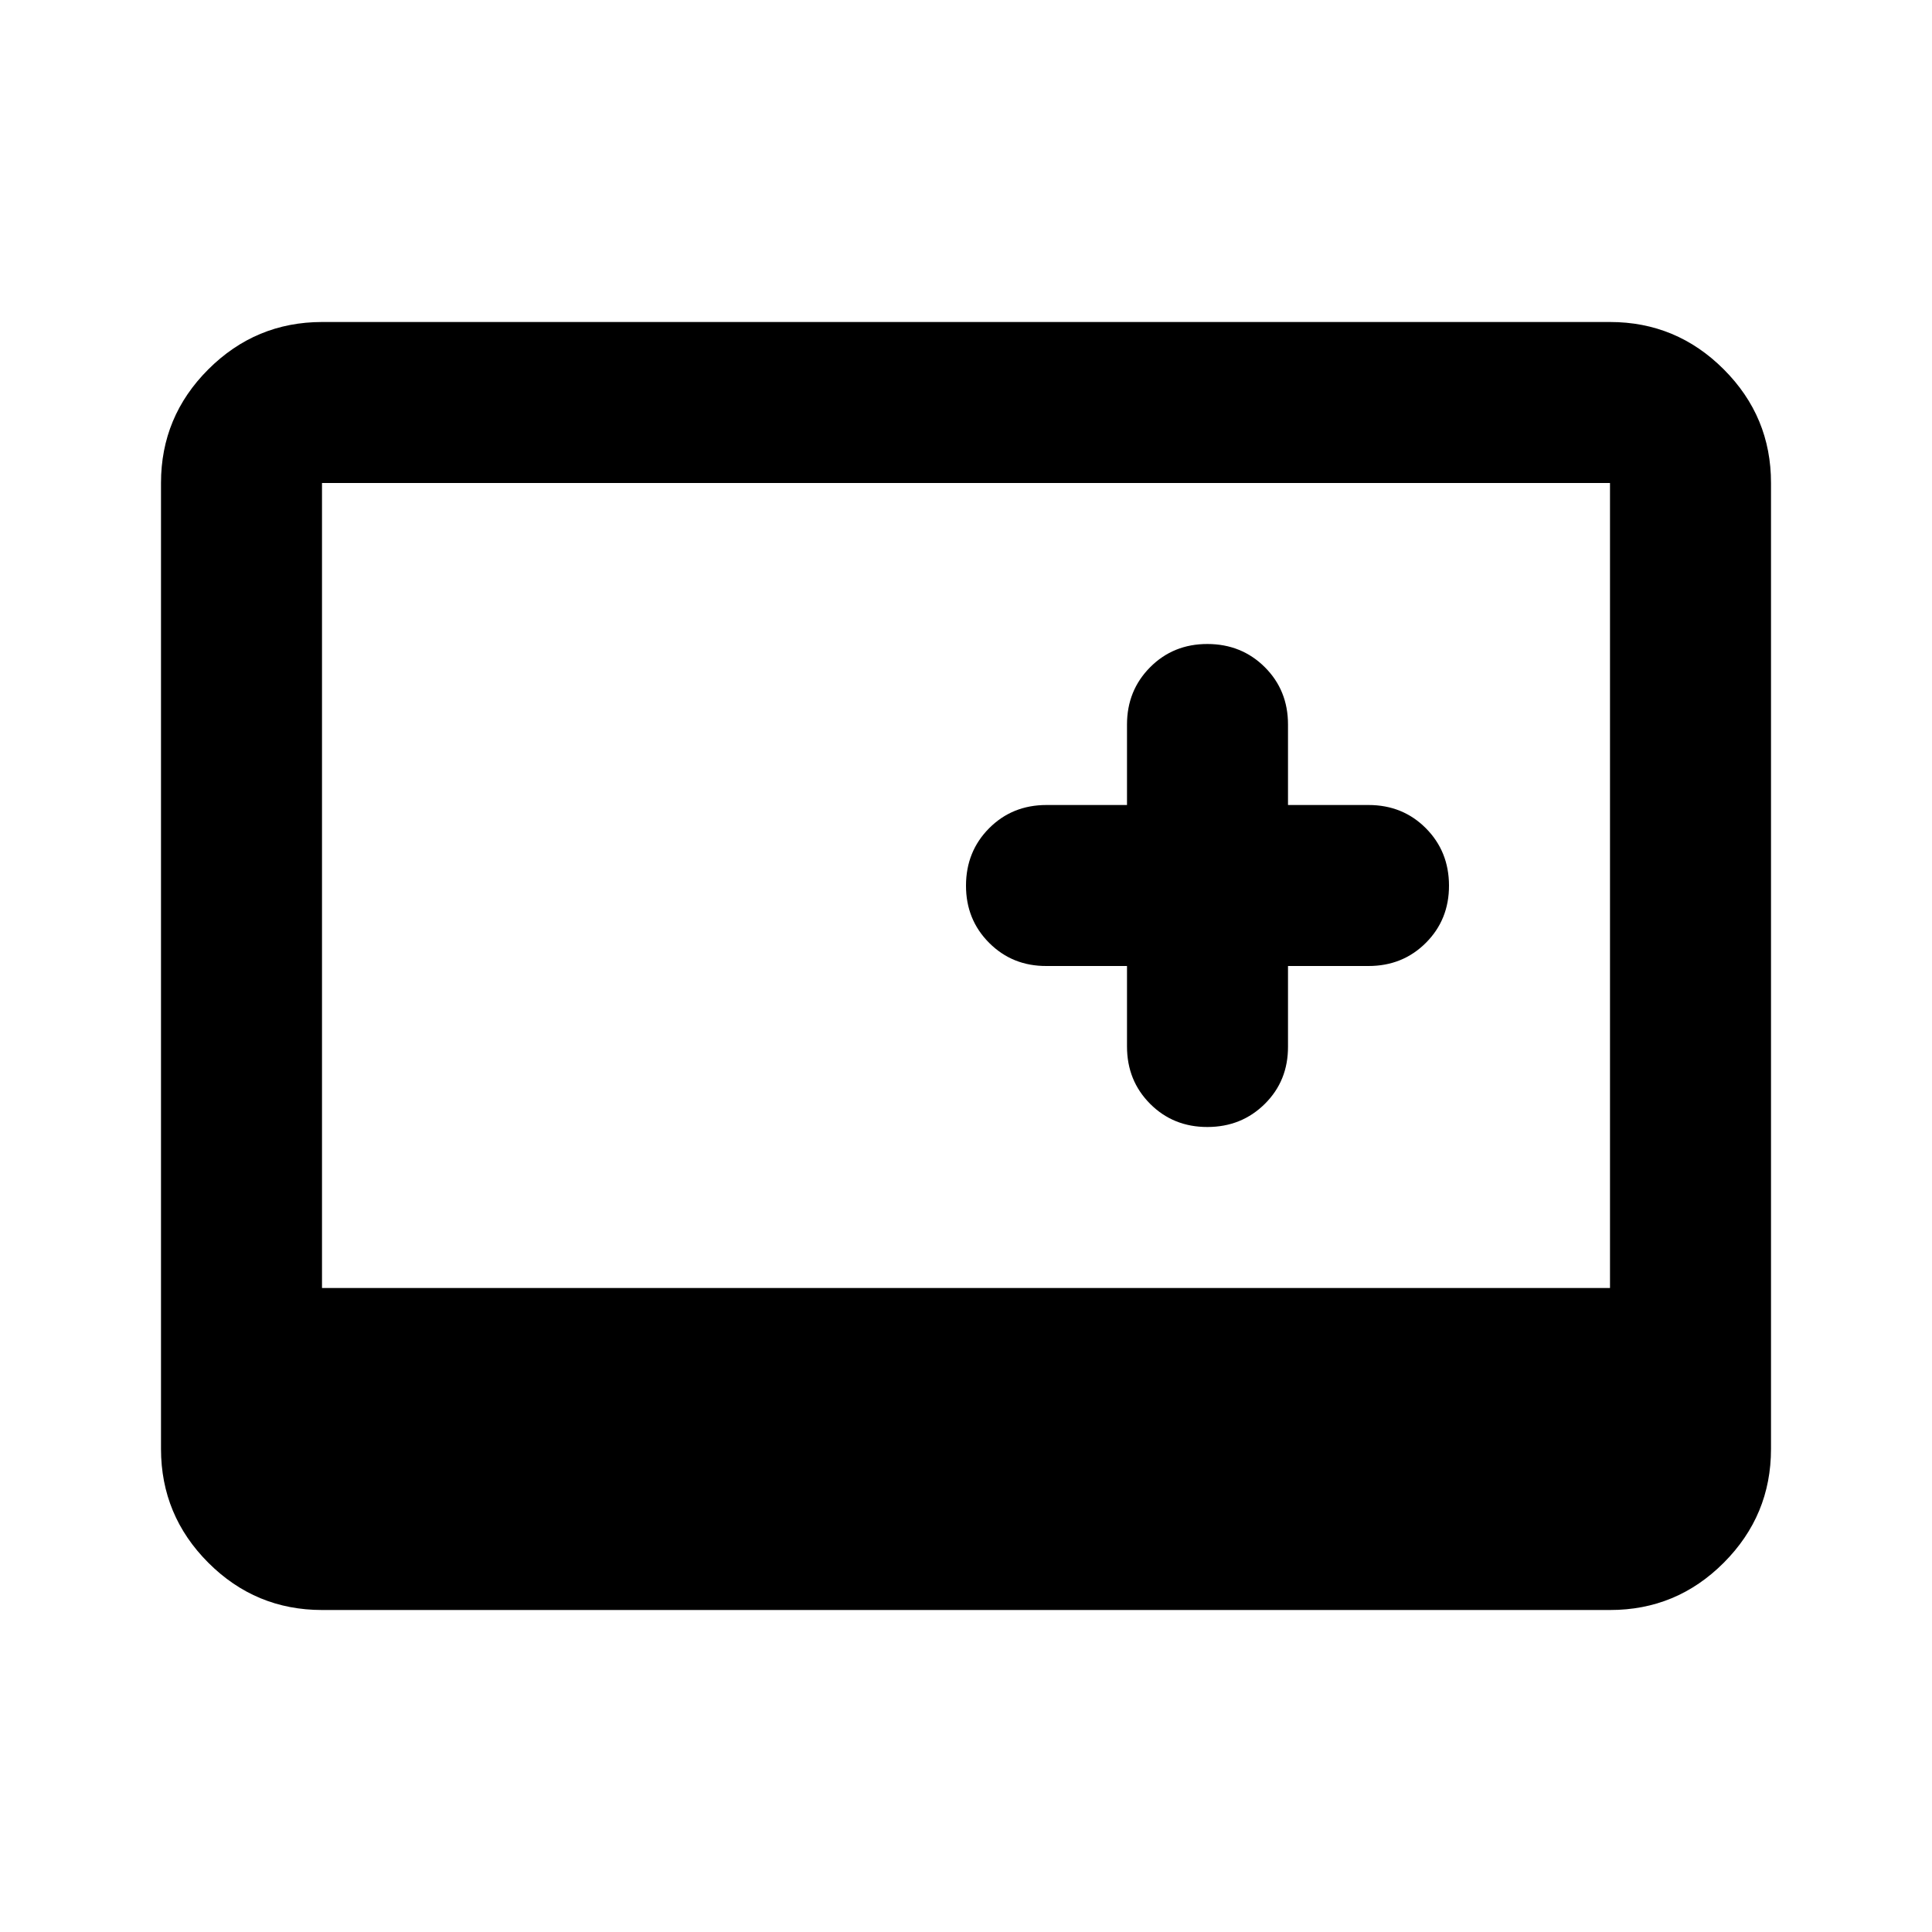
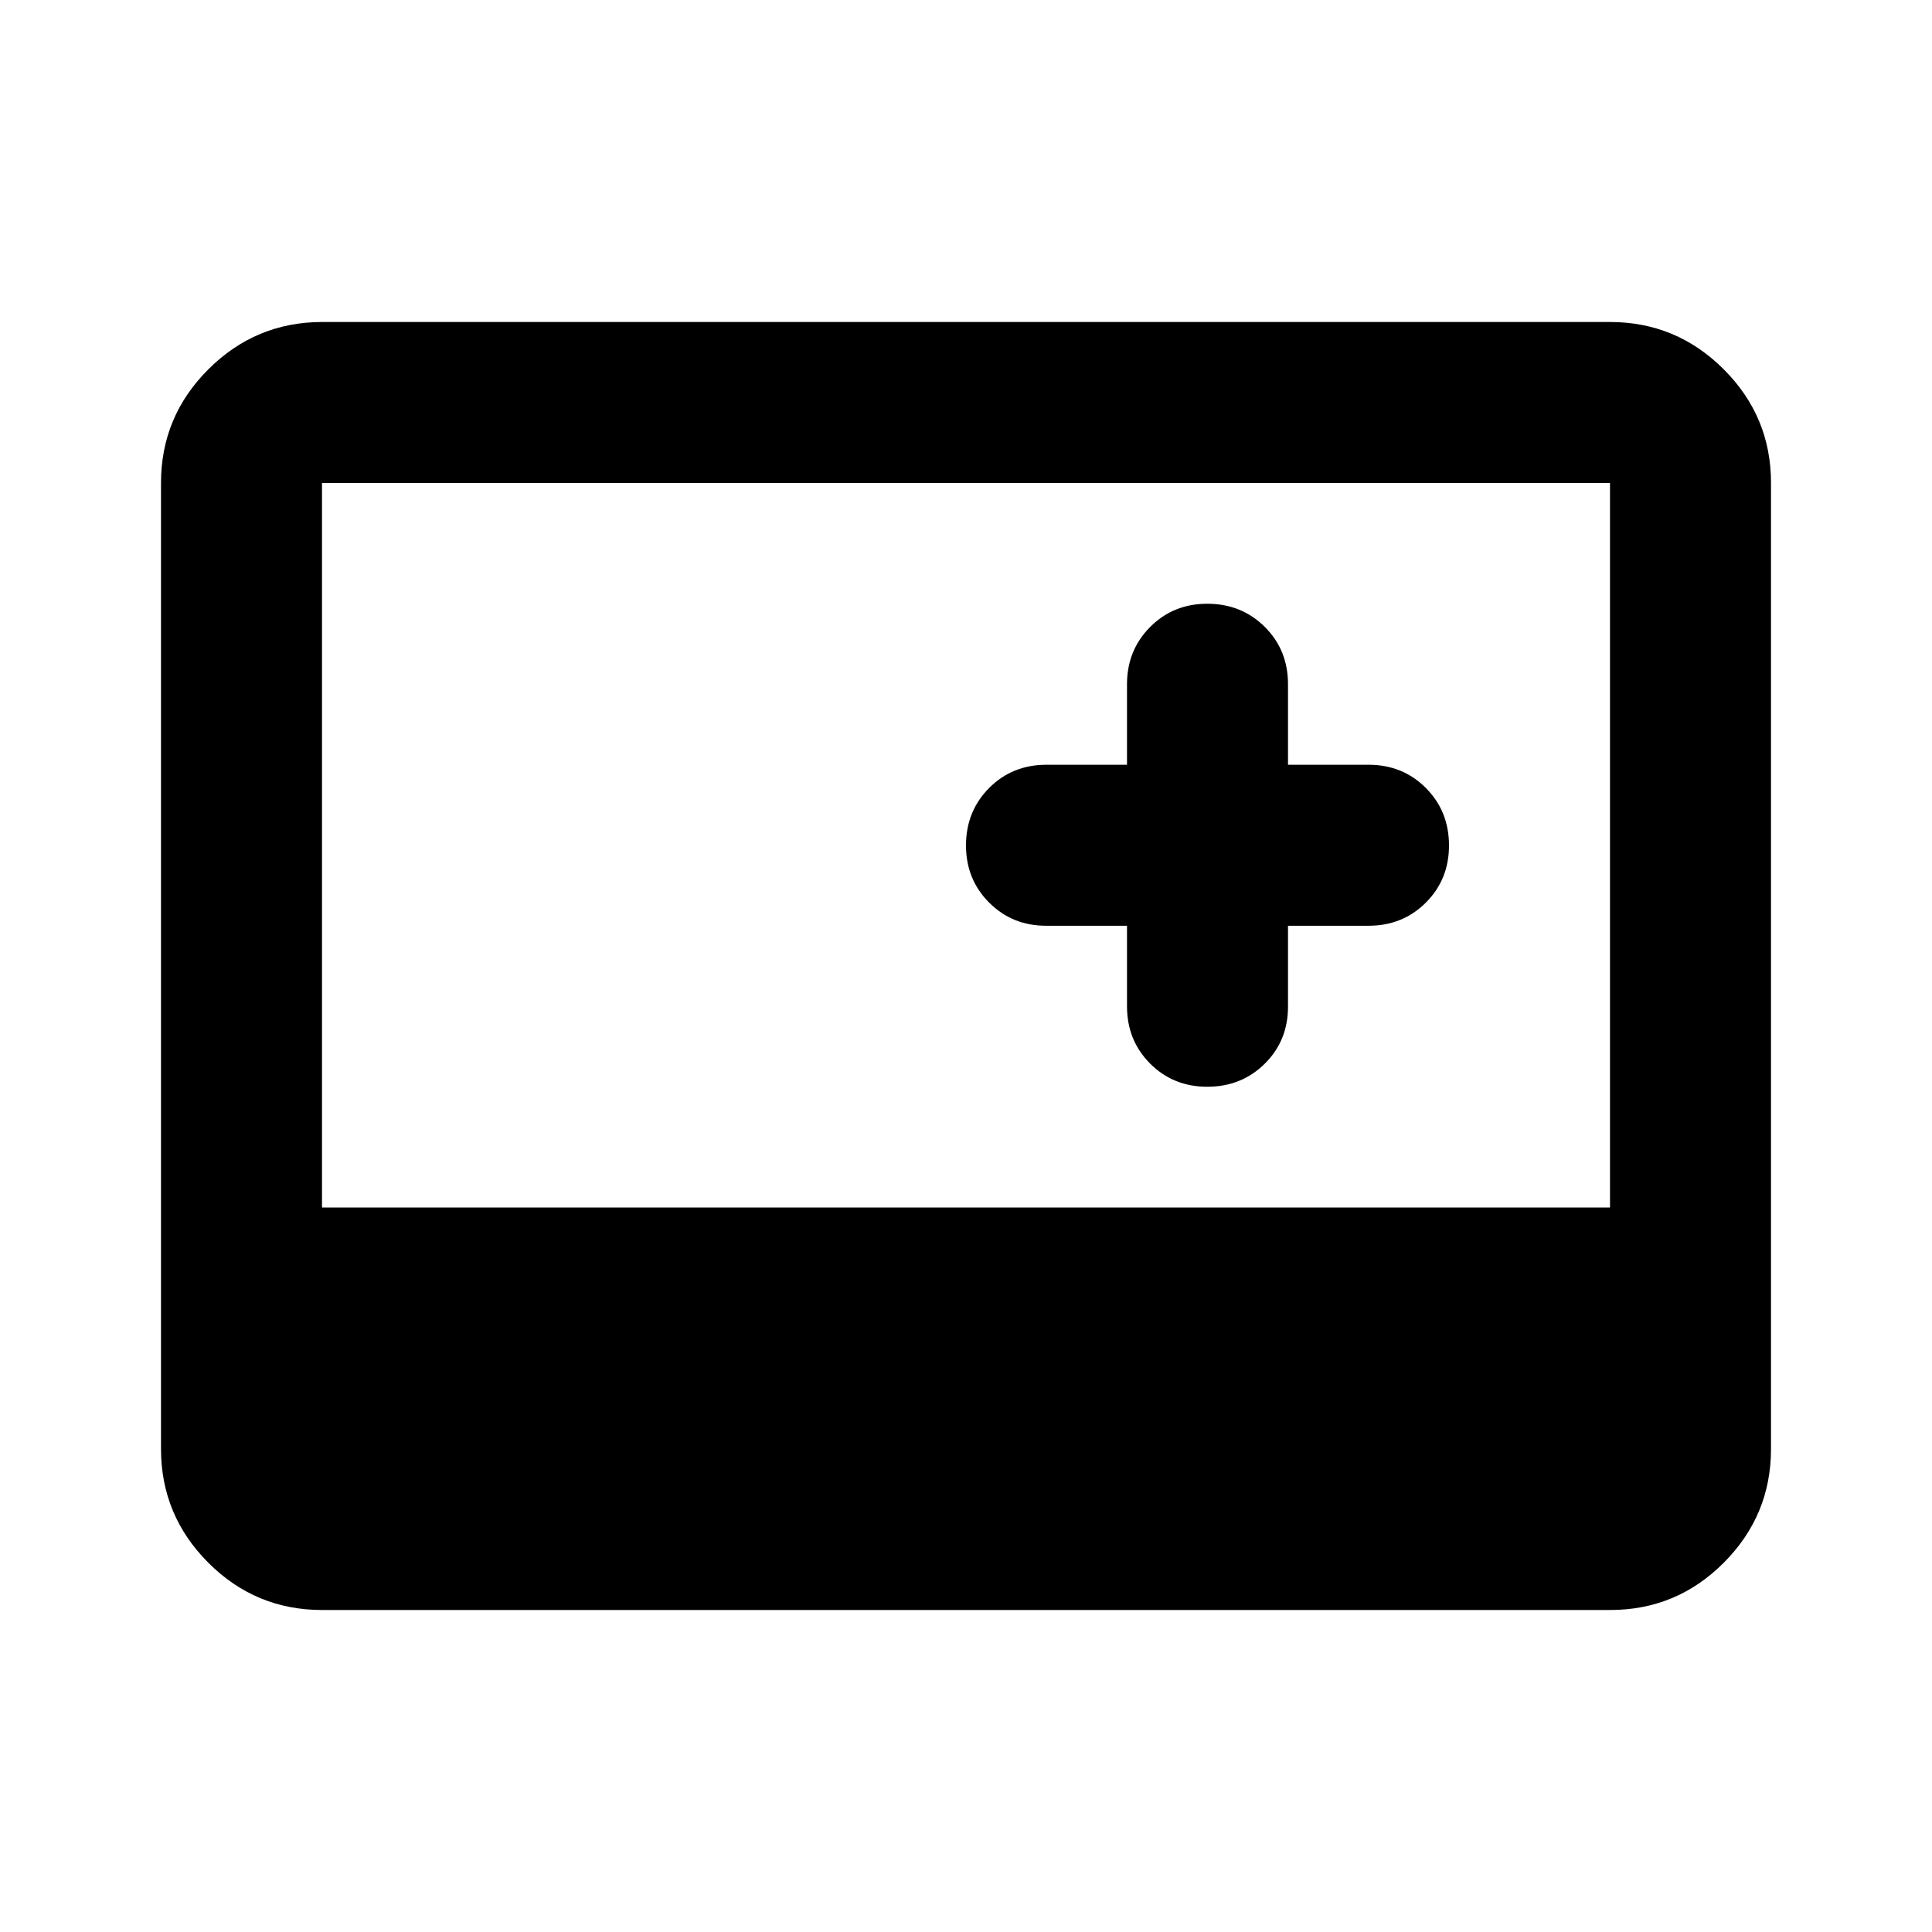
<svg xmlns="http://www.w3.org/2000/svg" viewBox="0 0 24 24" width="24" height="24">
-   <path fill="currentColor" d="M4 20q-.825 0-1.412-.587T2 18V6q0-.825.588-1.412T4 4h16q.825 0 1.413.588T22 6v12q0 .825-.587 1.413T20 20zm0-4h16V6H4zm10-4v1q0 .425.288.713T15 14t.713-.288T16 13v-1h1q.425 0 .713-.288T18 11t-.288-.712T17 10h-1V9q0-.425-.288-.712T15 8t-.712.288T14 9v1h-1q-.425 0-.712.288T12 11t.288.713T13 12z" />
+   <path fill="currentColor" d="M4 20q-.825 0-1.412-.587T2 18V6q0-.825.588-1.412T4 4h16q.825 0 1.413.588T22 6v12q0 .825-.587 1.413T20 20zm10-8.5v1q0 .425.288.713T15 13.5t.713-.288T16 12.5v-1h1q.425 0 .713-.288T18 10.5t-.288-.712T17 9.5h-1v-1q0-.425-.288-.712T15 7.5t-.712.288T14 8.5v1h-1q-.425 0-.712.288T12 10.5t.288.713t.712.287zM4 15h16V6H4z" />
</svg>
